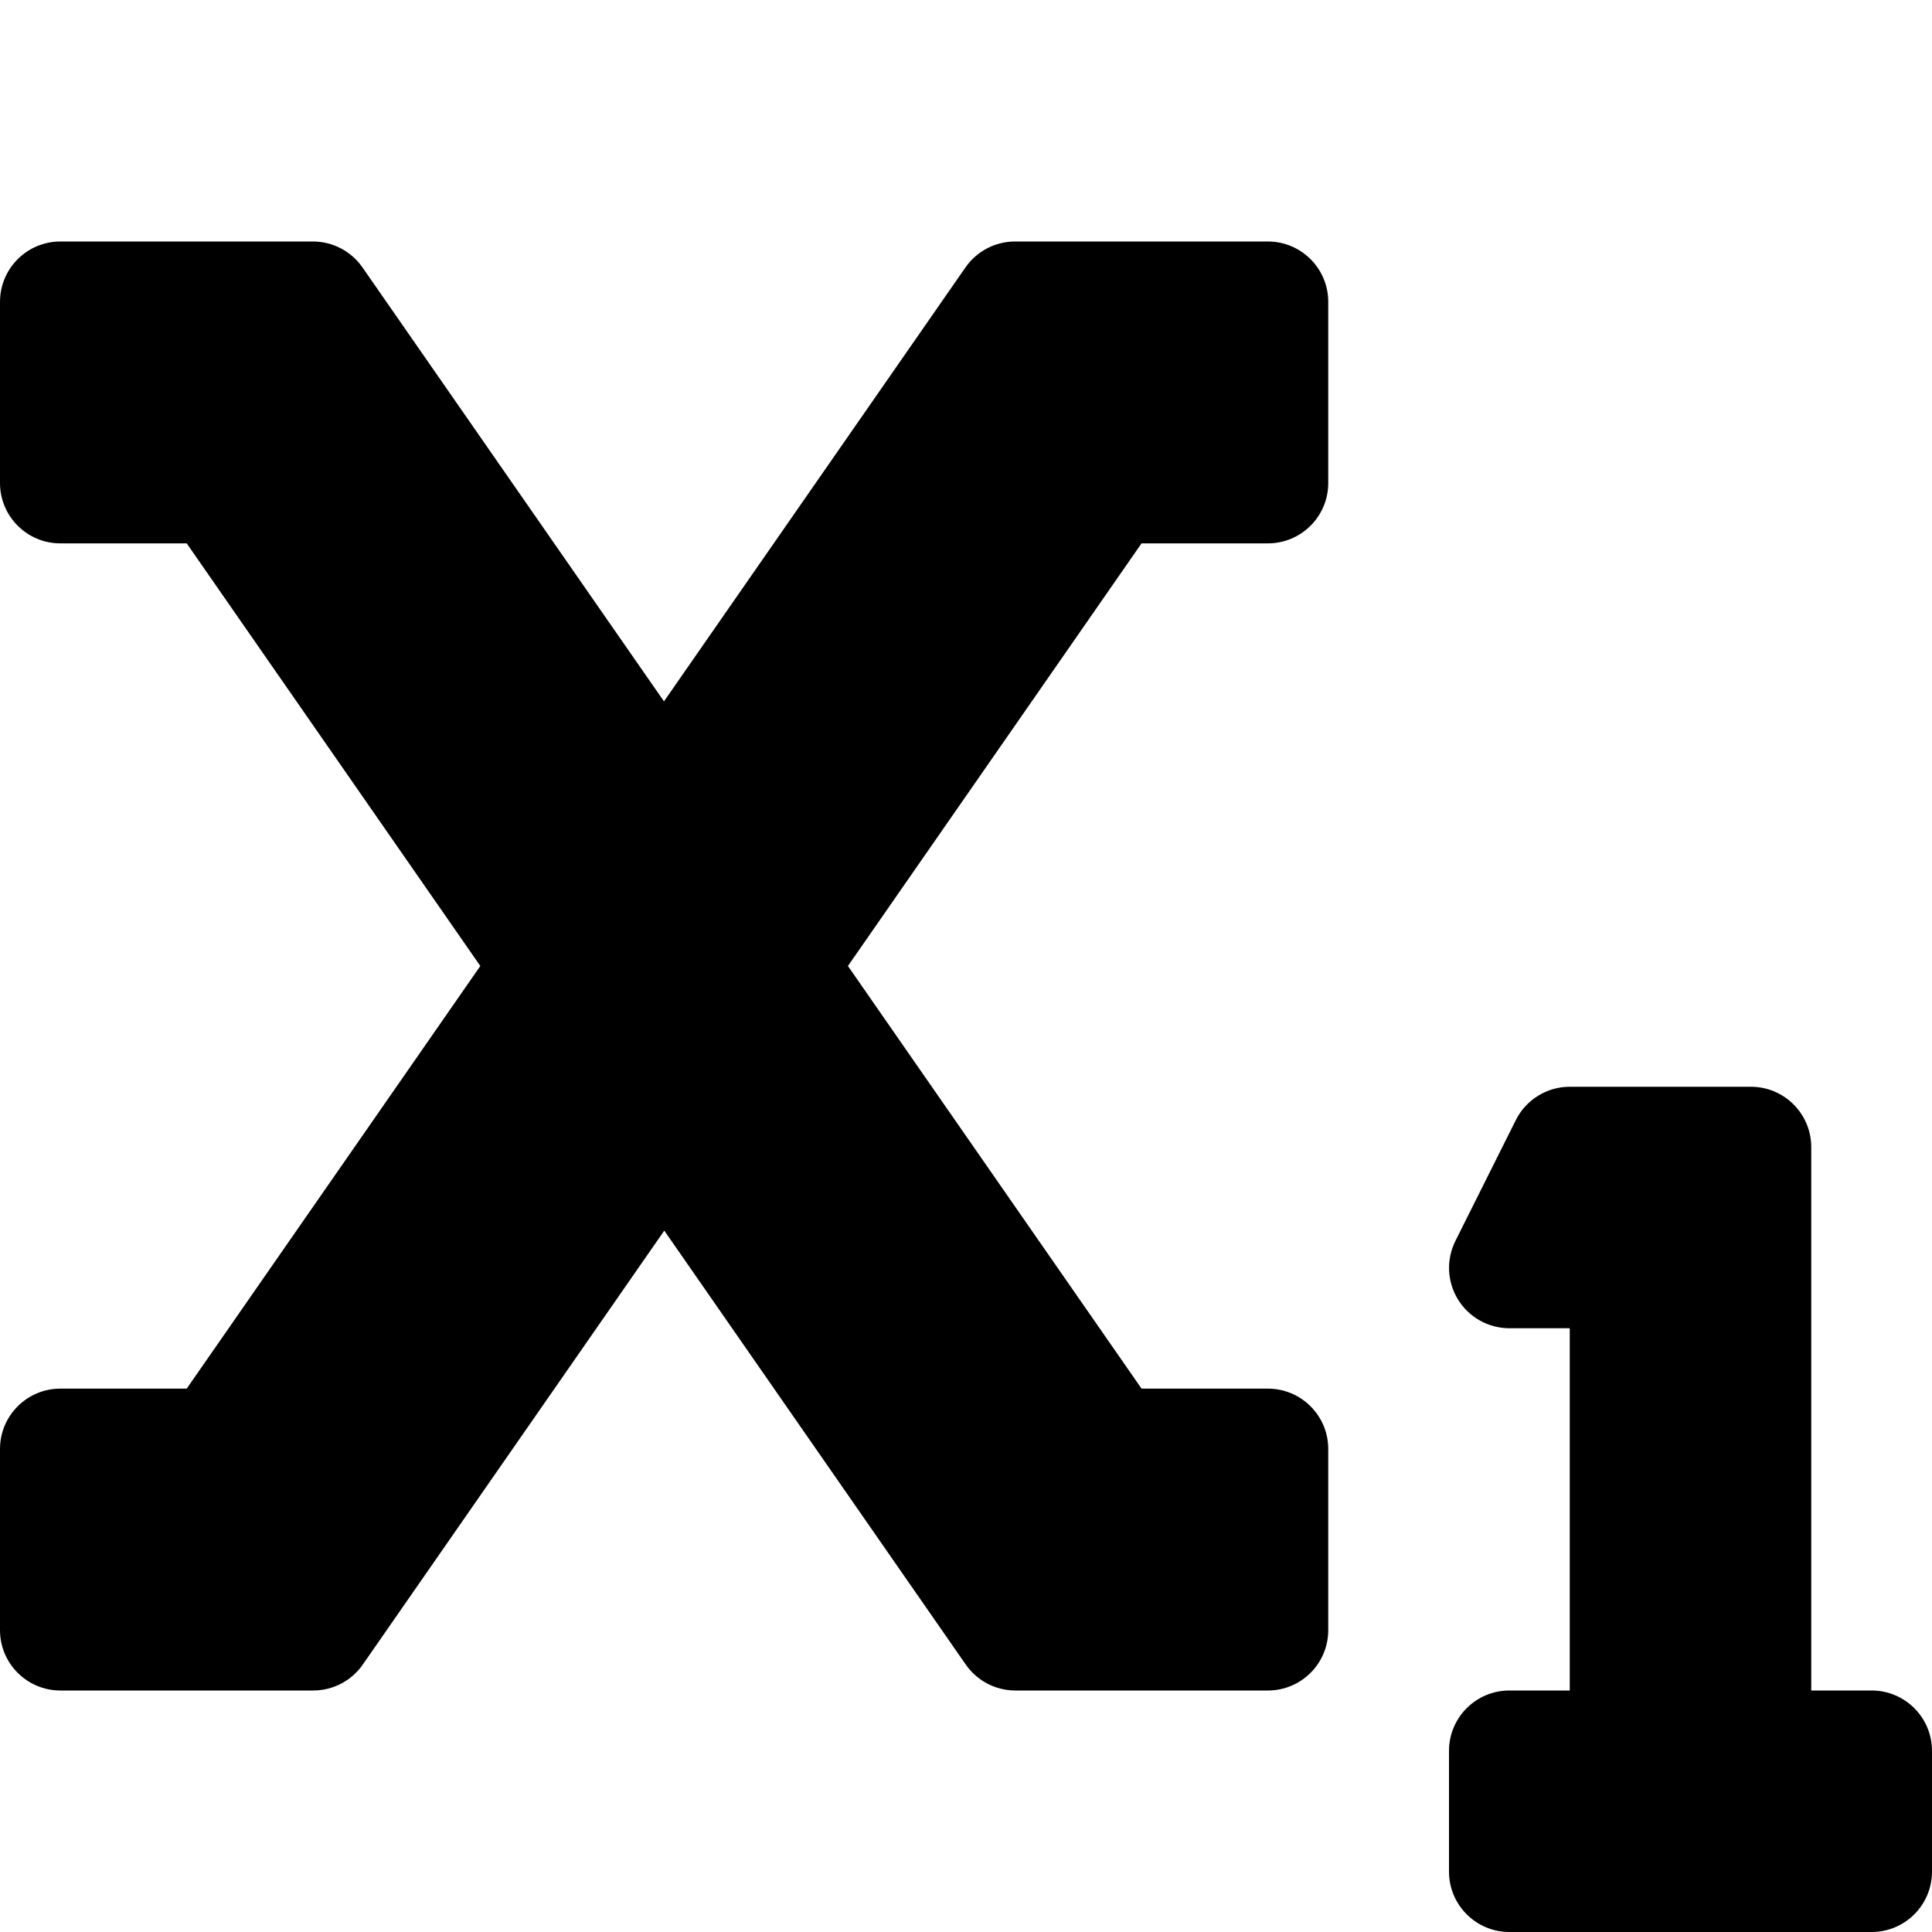
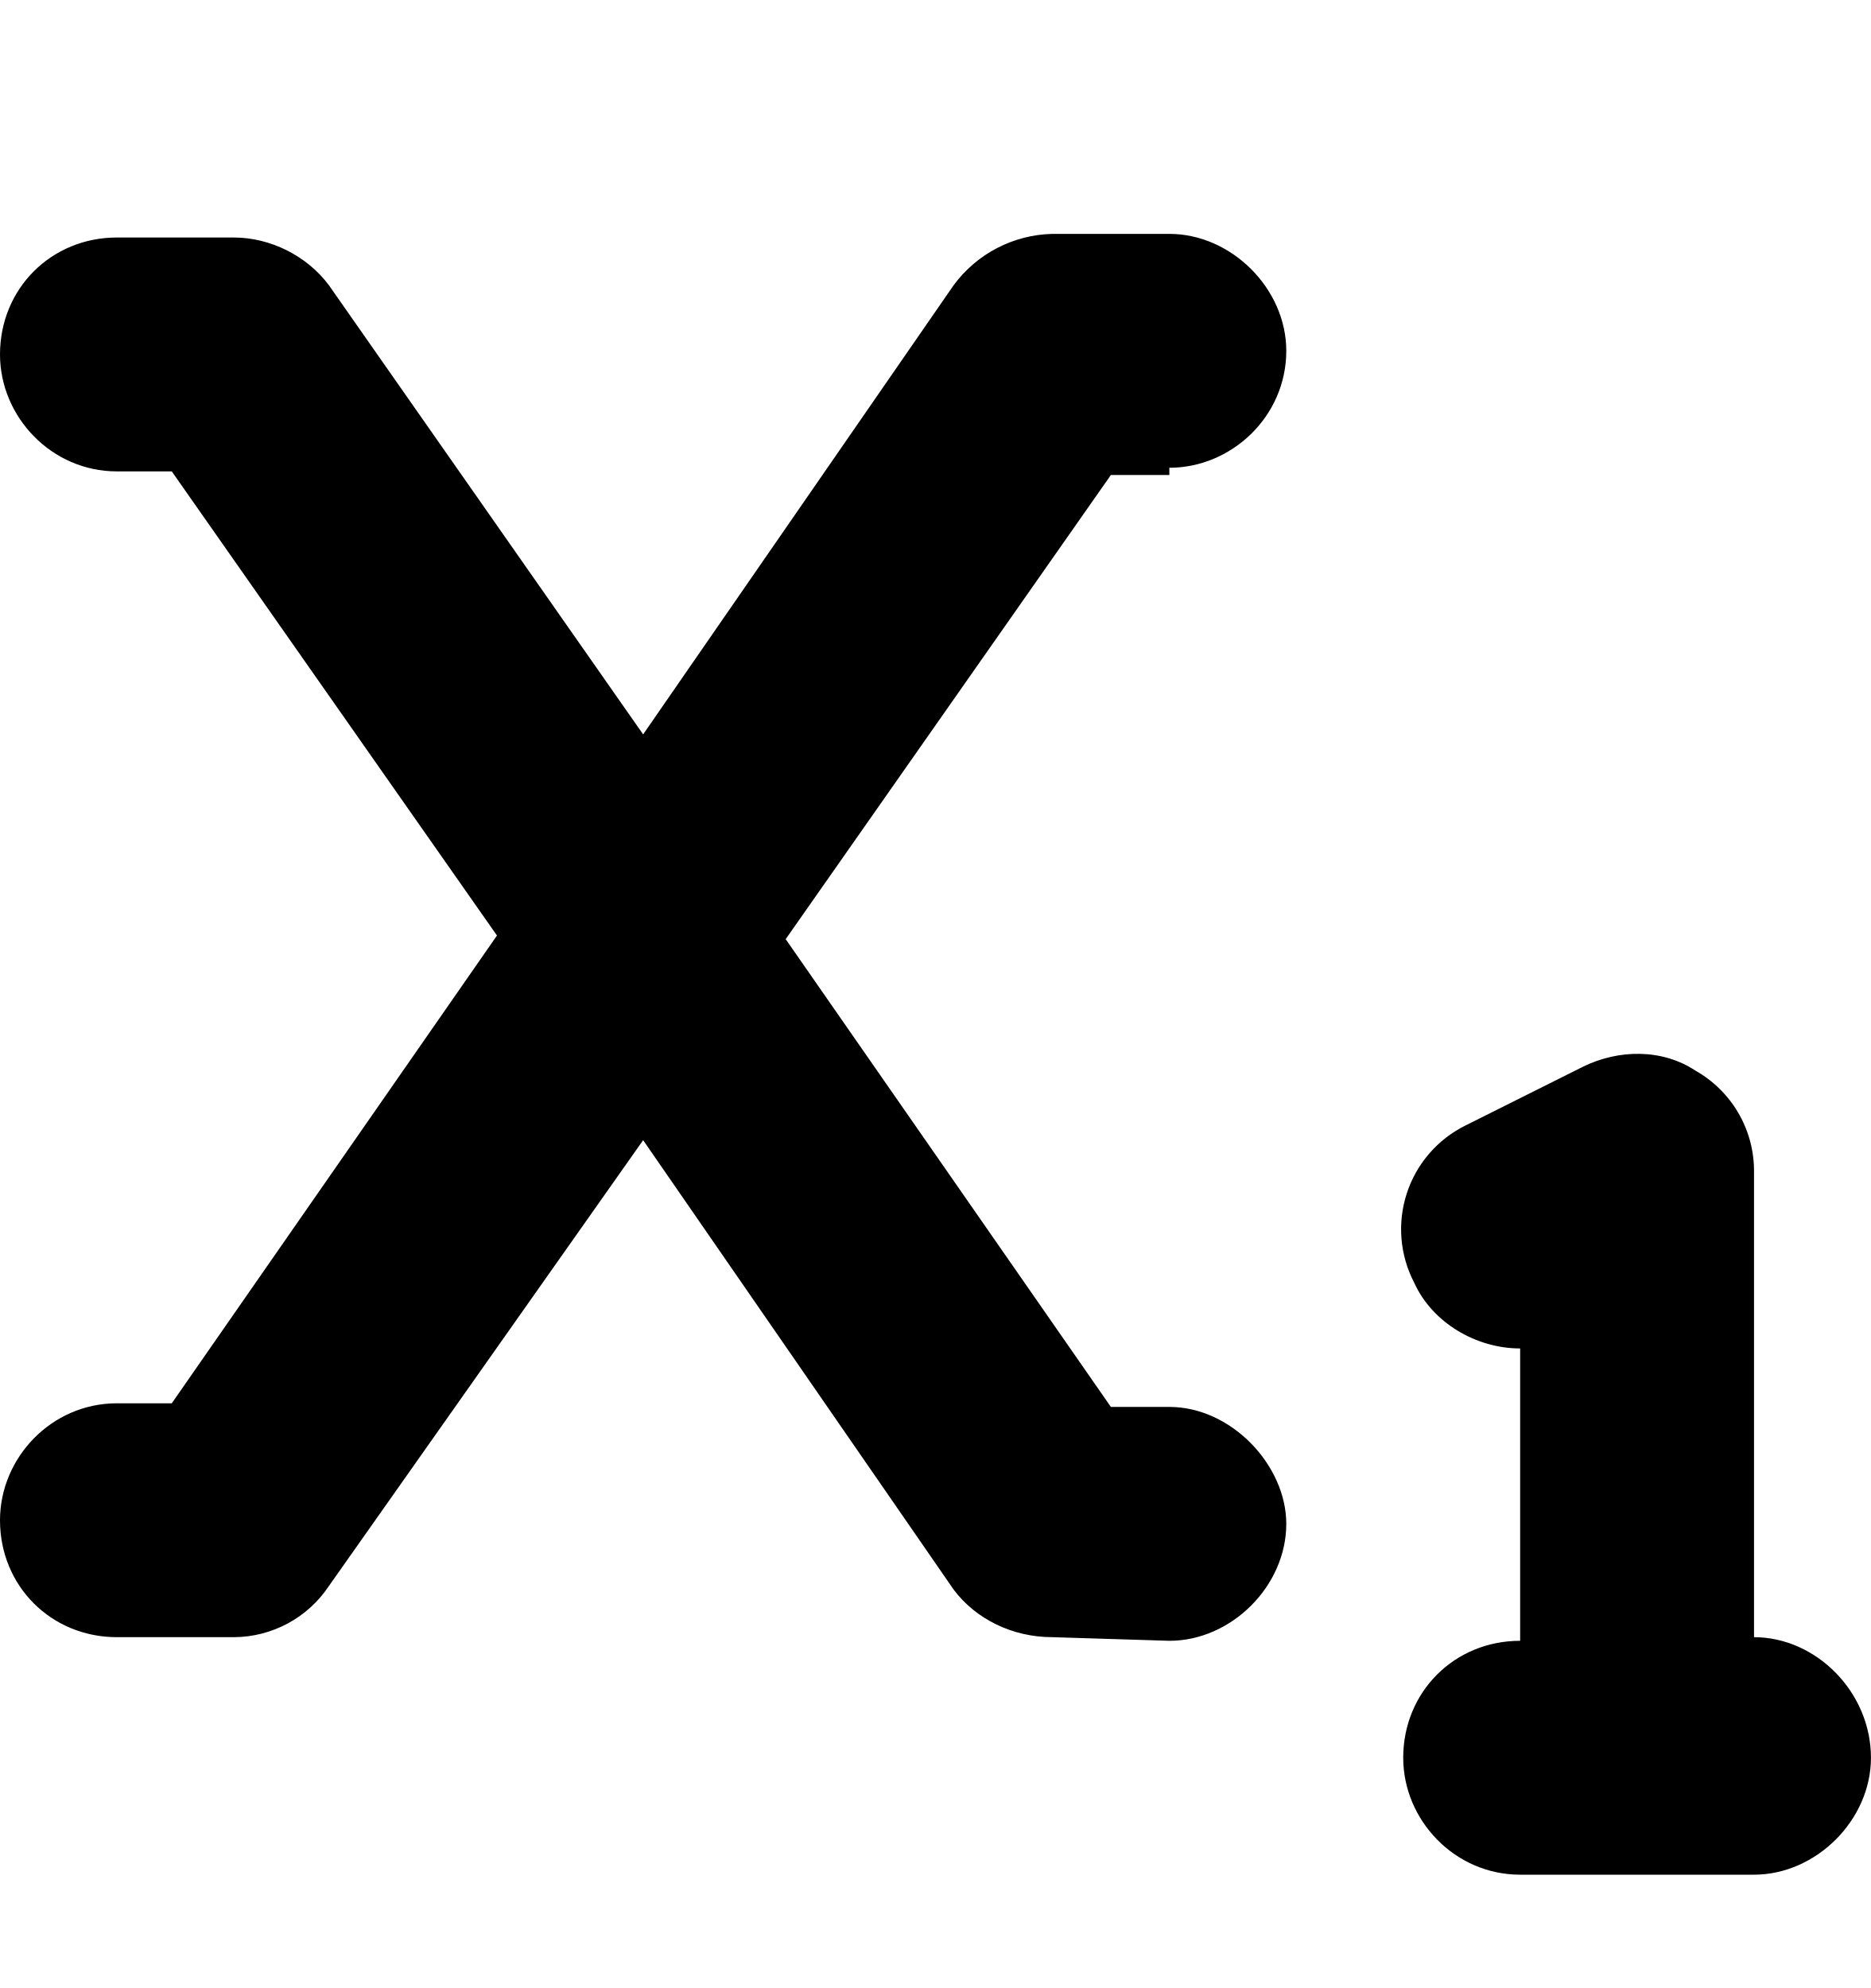
- <svg id="icon-subscript" viewBox="0 0 512 512">
-   <path d="M496 448h-16V304a16 16 0 0 0-16-16h-48a16 16 0 0 0-14.29 8.83l-16 32A16 16 0 0 0 400 352h16v96h-16a16 16 0 0 0-16 16v32a16 16 0 0 0 16 16h96a16 16 0 0 0 16-16v-32a16 16 0 0 0-16-16zM336 64h-67a16 16 0 0 0-13.14 6.87l-79.9 115-79.9-115A16 16 0 0 0 83 64H16A16 16 0 0 0 0 80v48a16 16 0 0 0 16 16h33.48l77.81 112-77.81 112H16a16 16 0 0 0-16 16v48a16 16 0 0 0 16 16h67a16 16 0 0 0 13.14-6.87l79.9-115 79.9 115A16 16 0 0 0 269 448h67a16 16 0 0 0 16-16v-48a16 16 0 0 0-16-16h-33.48l-77.81-112 77.81-112H336a16 16 0 0 0 16-16V80a16 16 0 0 0-16-16z" />
+ <svg xmlns="http://www.w3.org/2000/svg" id="icon-subscript" viewBox="0 0 16 17">
+   <path d="M15 14v-4a.985.985 0 0 0-.5-.844c-.281-.187-.656-.187-.969-.031l-1 .5a.99.99 0 0 0-.437 1.344c.156.344.531.562.906.562v2.5c-.563 0-1 .438-1 1 0 .531.438 1 1 1h2c.531 0 1-.468 1-1C16 14.47 15.531 14 15 14ZM10 4c.531 0 1-.438 1-1 0-.531-.469-1-1-1H9a1.08 1.08 0 0 0-.844.438L5.5 6.28 2.812 2.438c-.187-.25-.5-.407-.812-.407H1c-.563 0-1 .438-1 1 0 .531.438 1 1 1h.469L4.25 8l-2.781 4H1c-.563 0-1 .469-1 1 0 .563.438 1 1 1h1a.982.982 0 0 0 .813-.438L5.5 9.75l2.656 3.844c.188.25.5.406.844.406l1 .031c.531 0 1-.469 1-1 0-.5-.469-1-1-1h-.5l-2.781-4L9.5 4.062h.5V4Z" />
</svg>
